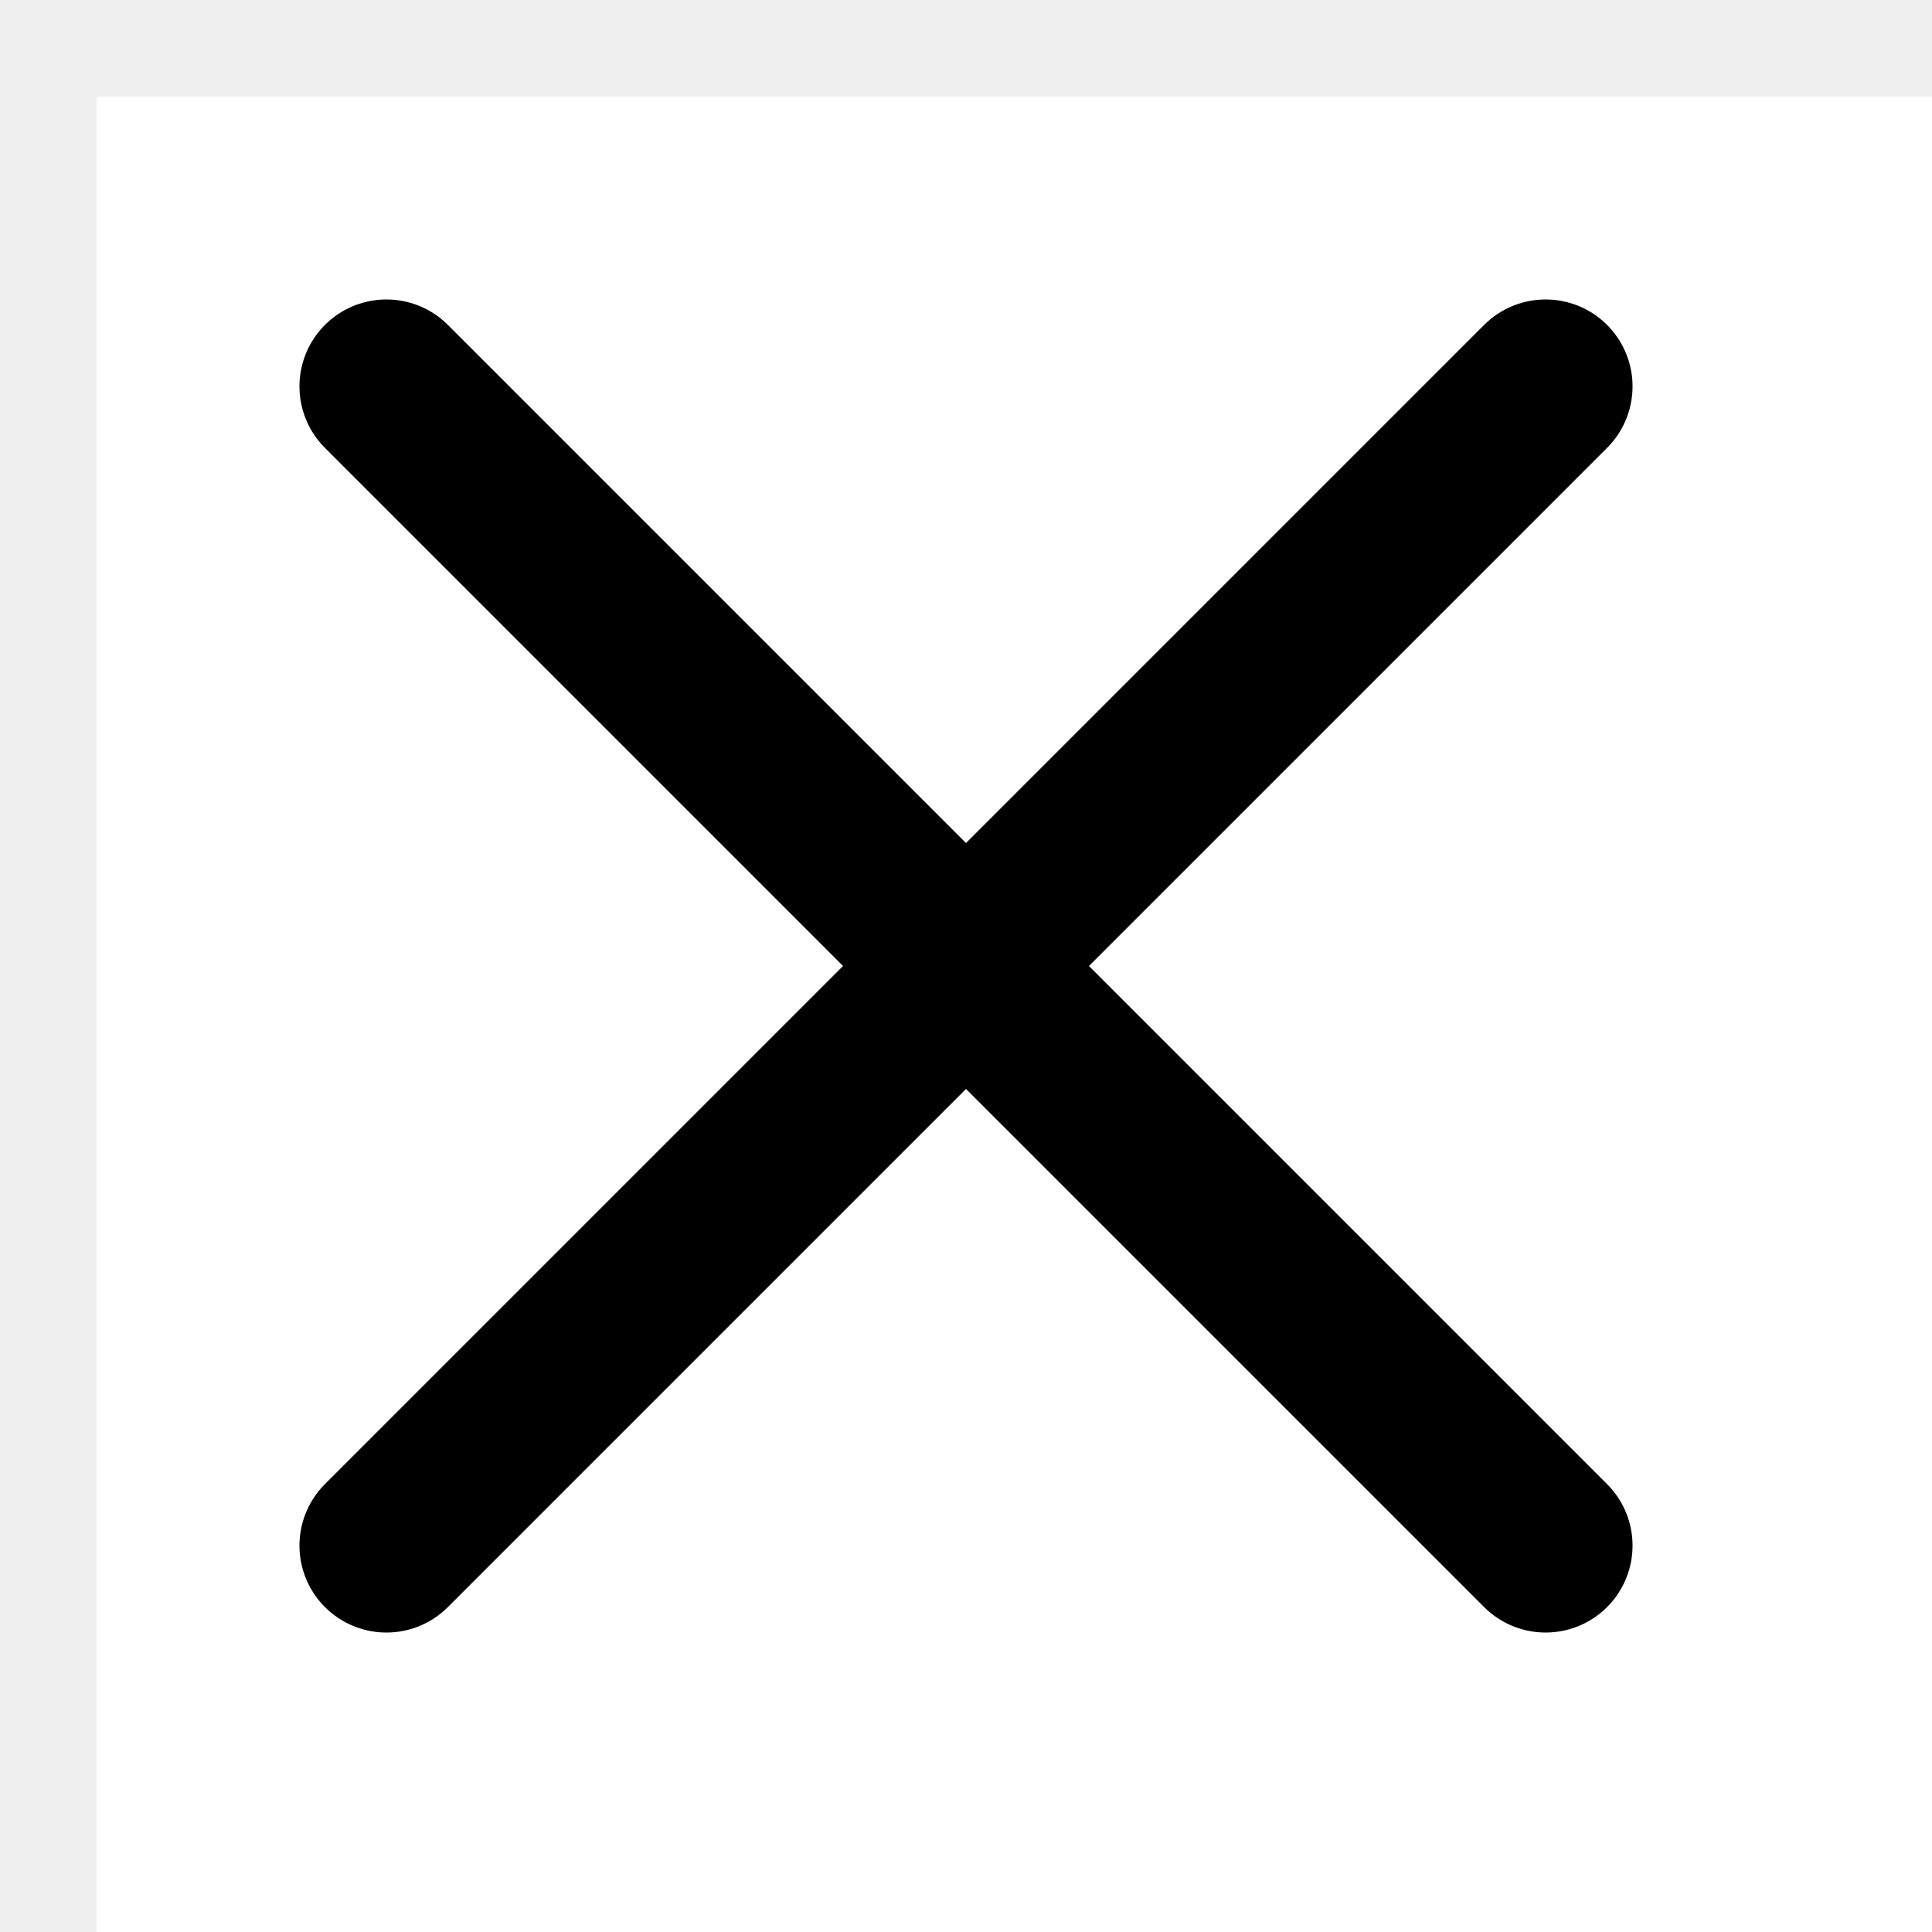
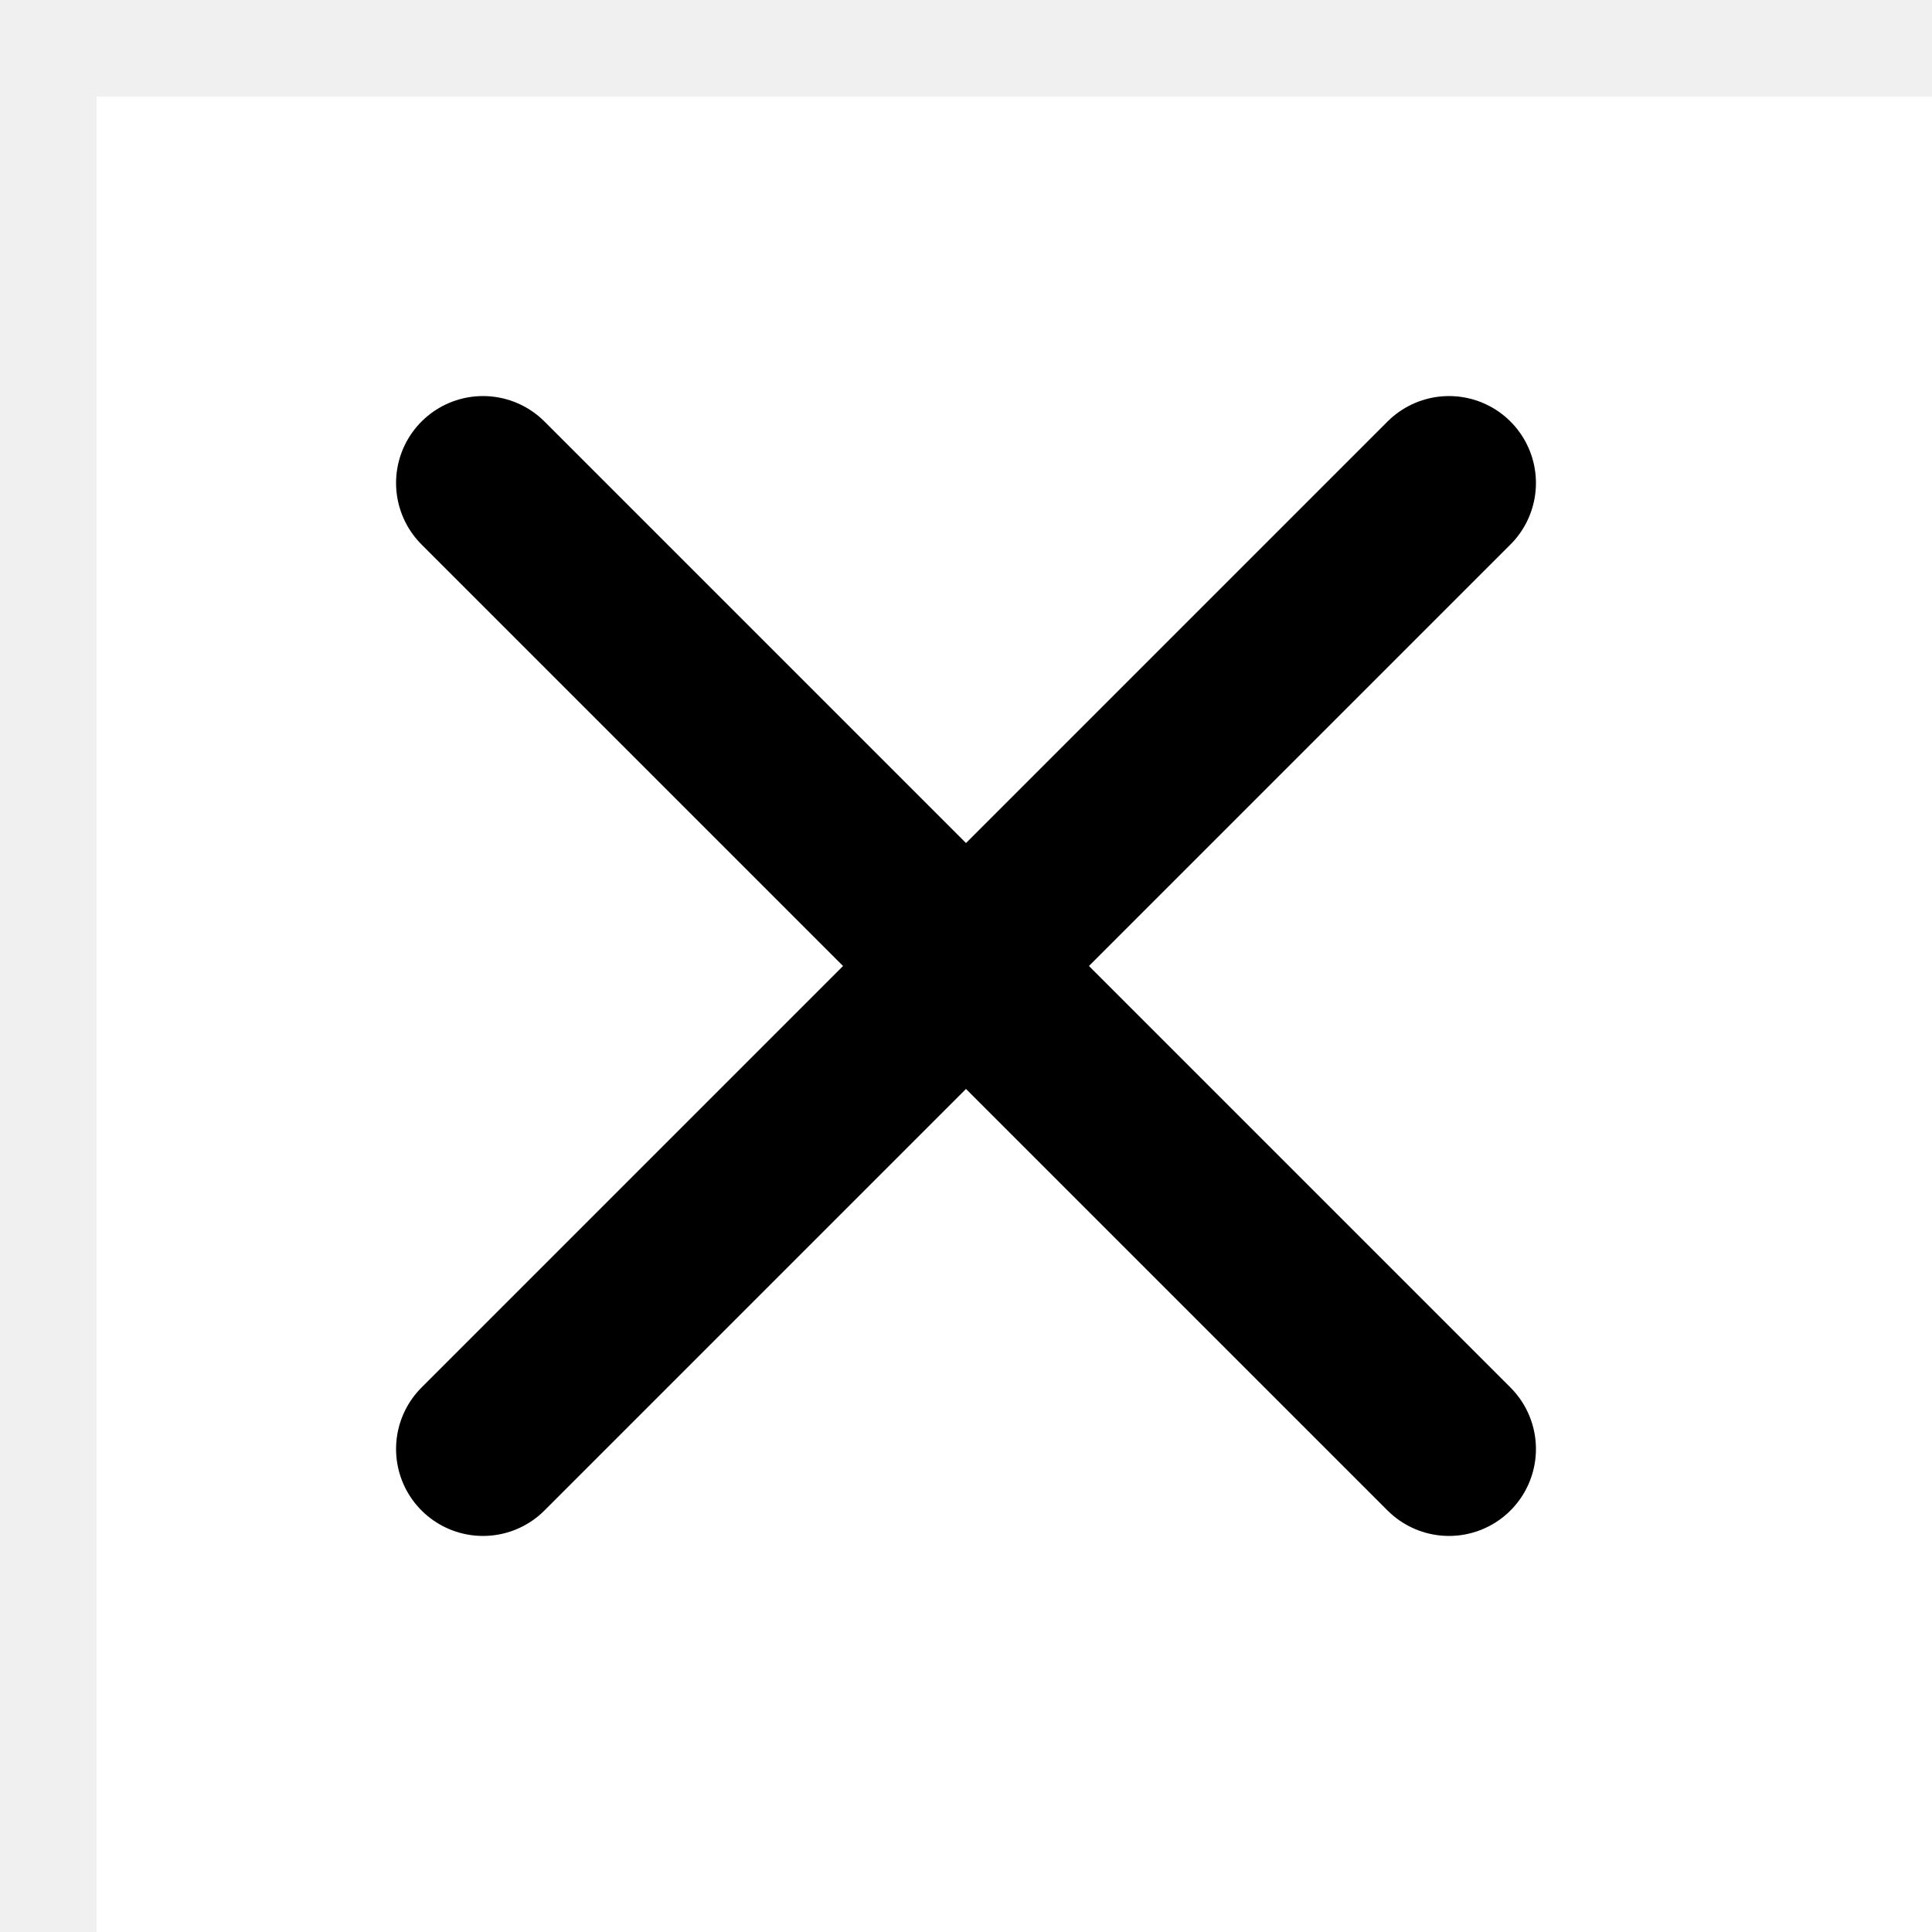
<svg xmlns="http://www.w3.org/2000/svg" viewBox="0 0 1000 1000">
  <rect x="50" y="50" width="1000" height="1000" rx="0" fill="#ffffff" />
  <g transform="translate(500, 500)">
-     <line x1="-300" y1="-300" x2="300" y2="300" stroke="#000000" stroke-width="90" stroke-linecap="round" />
-     <line x1="300" y1="-300" x2="-300" y2="300" stroke="#000000" stroke-width="90" stroke-linecap="round" />
+     <line x1="-250" y1="-250" x2="250" y2="250" stroke="#000000" stroke-width="90" stroke-linecap="round" />
+     <line x1="250" y1="-250" x2="-250" y2="250" stroke="#000000" stroke-width="90" stroke-linecap="round" />
  </g>
</svg>
